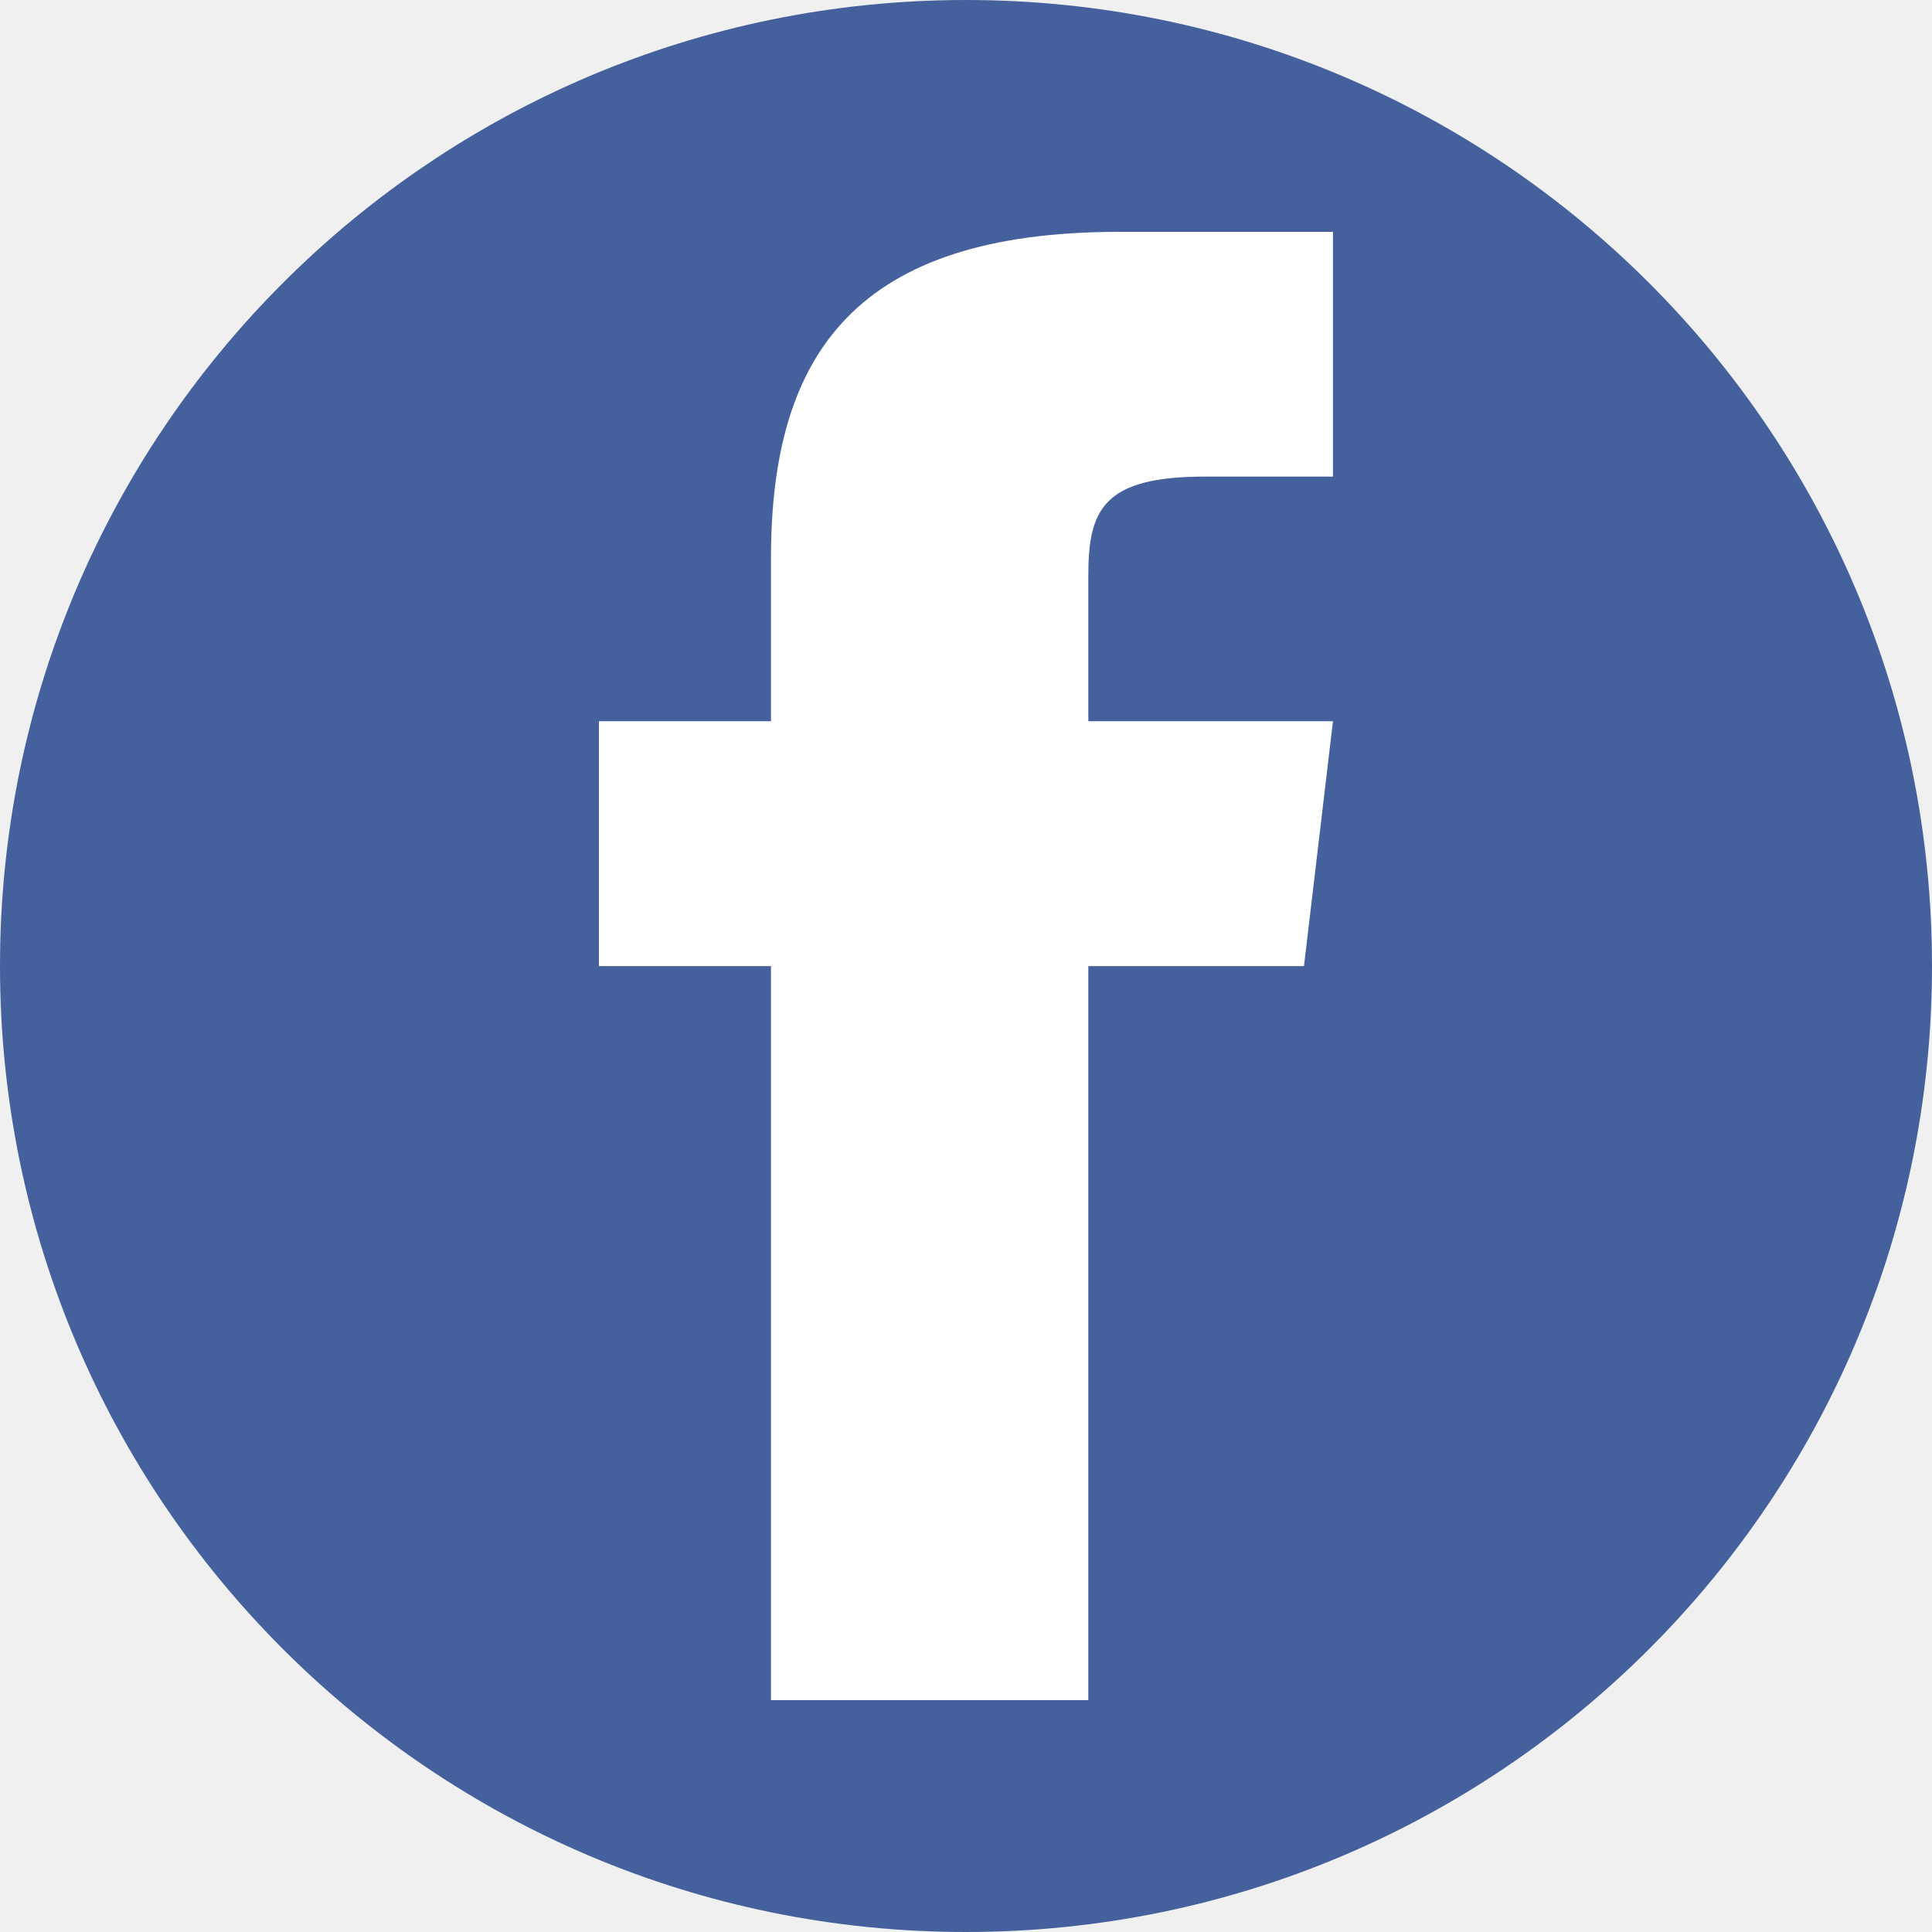
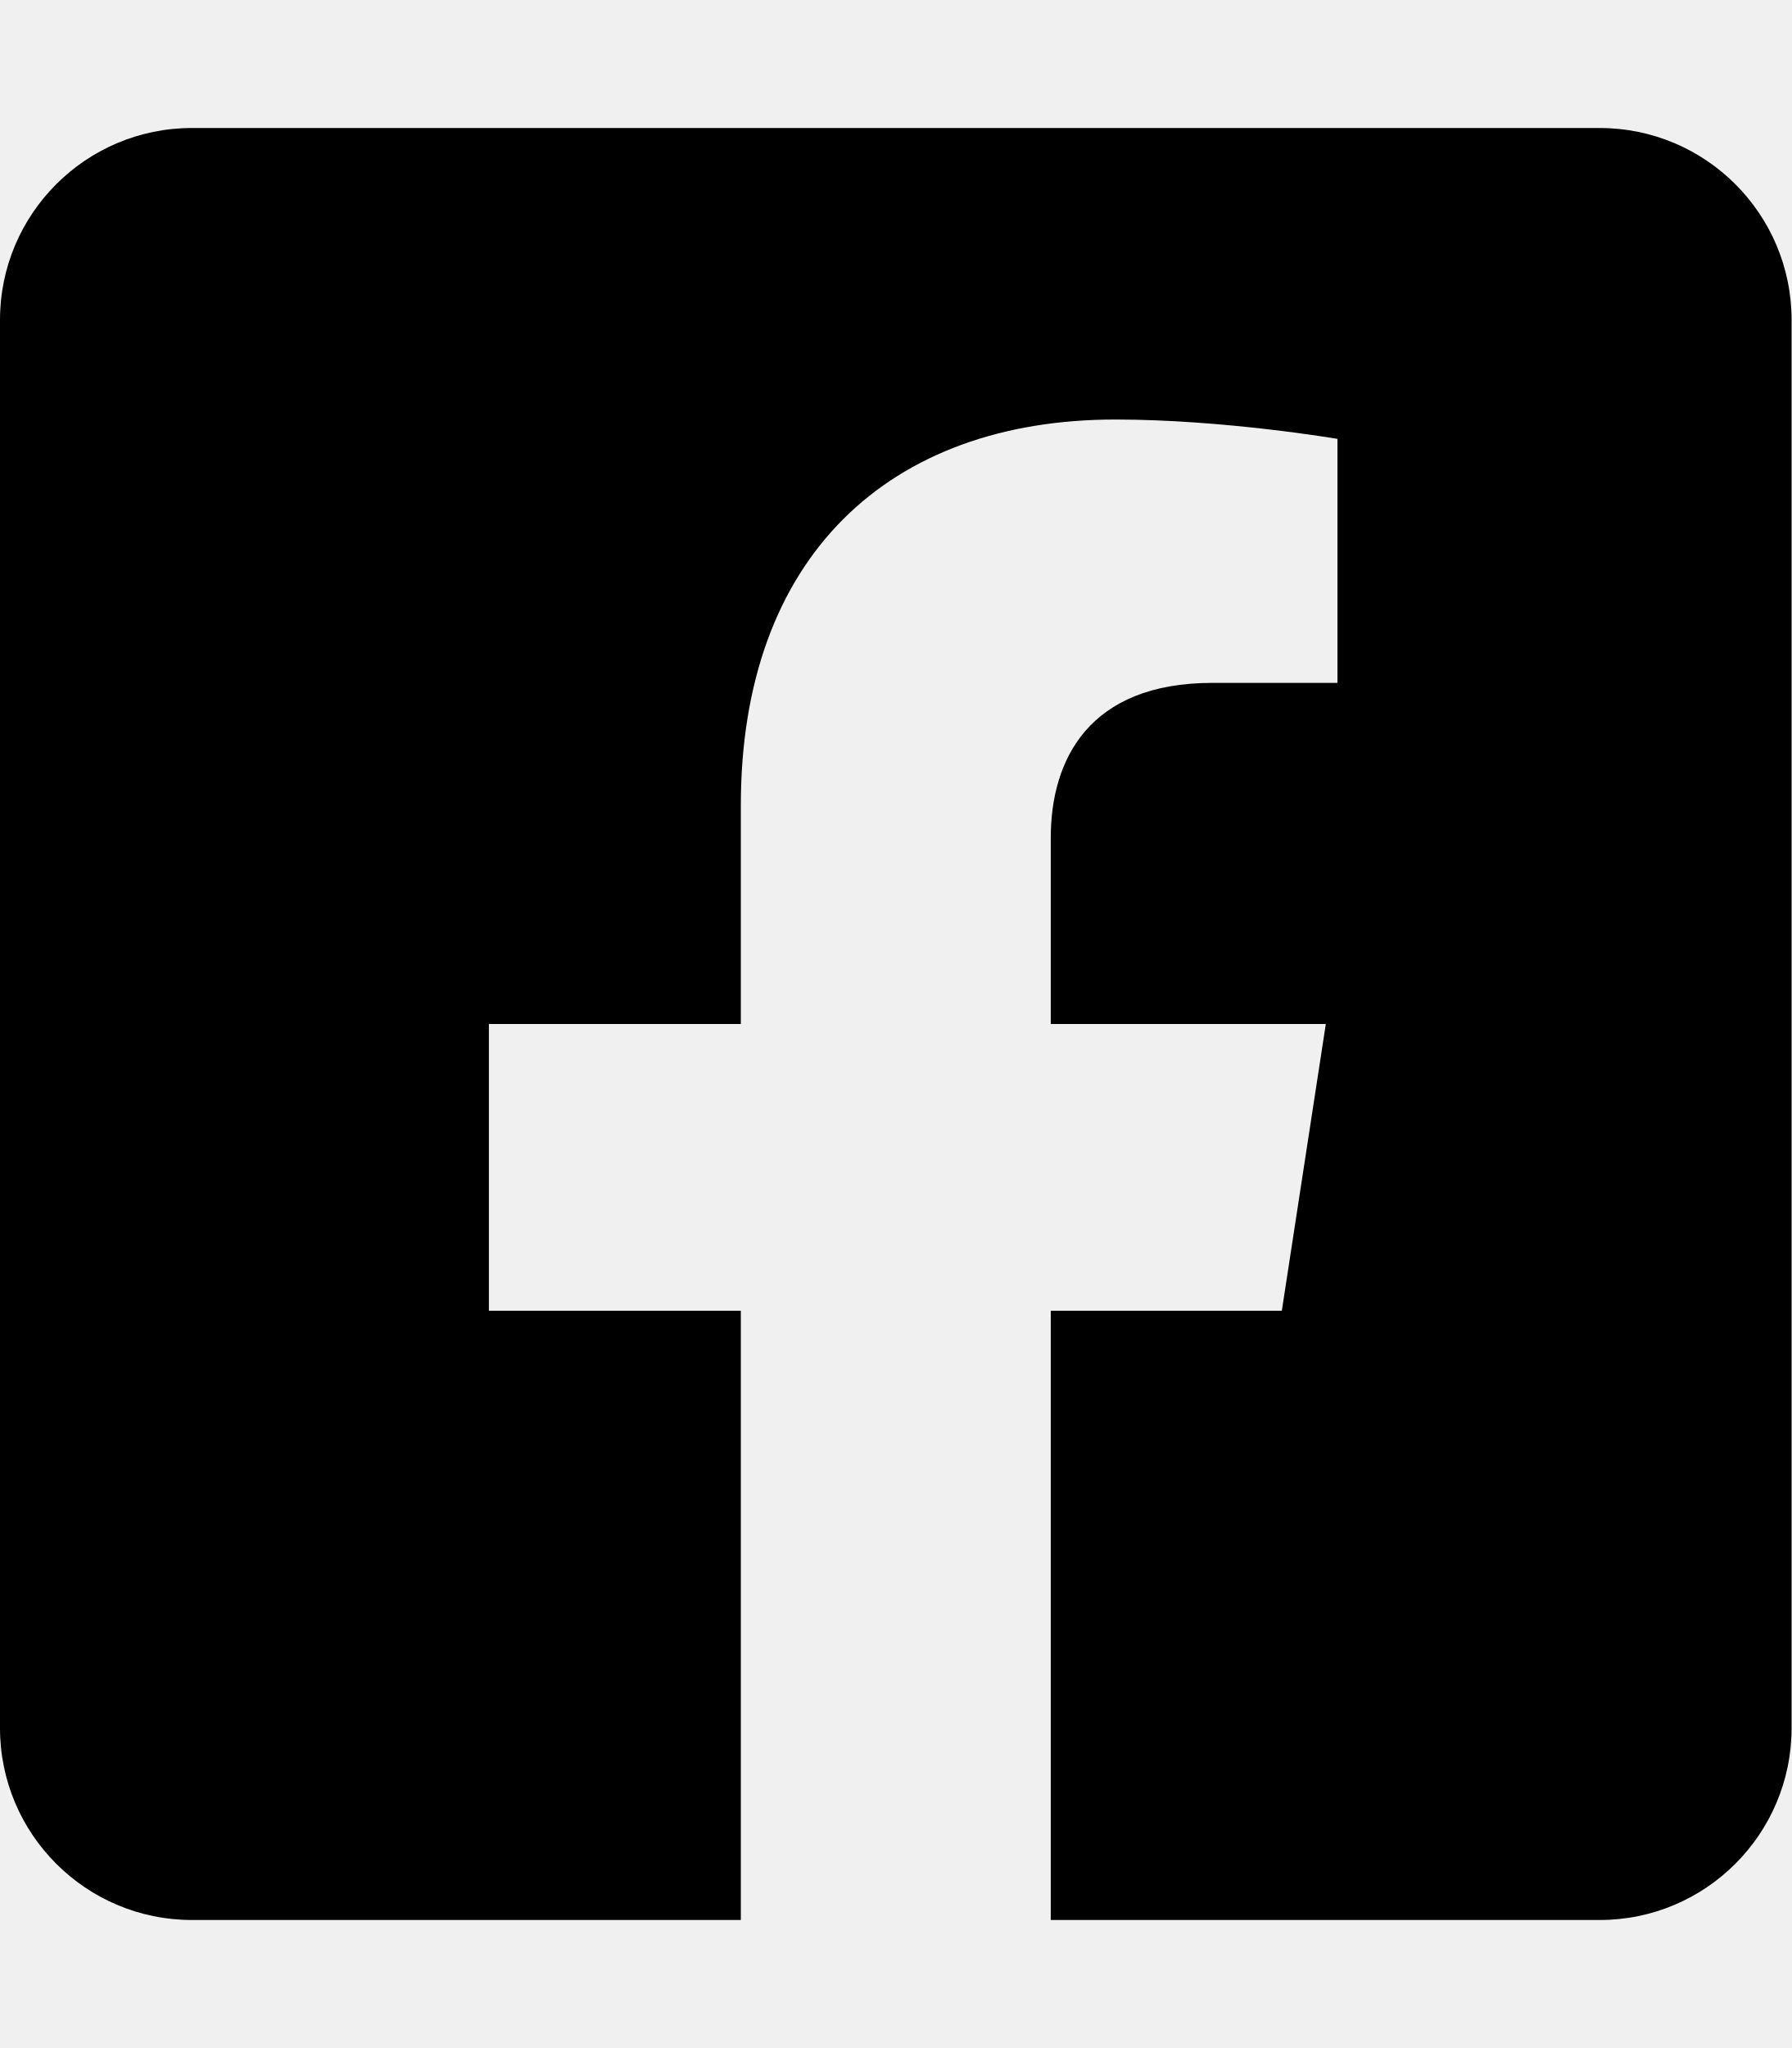
- <svg xmlns="http://www.w3.org/2000/svg" height="500" id="svg2" version="1.1" width="500">
-   <defs id="defs4" />
-   <g id="layer1" transform="translate(0,-552.3622)">
-     <rect height="500" id="rect3758-1" rx="250" ry="250" style="fill:#45619d;fill-opacity:1;stroke:none" width="500" x="0" y="552.362" />
-     <path d="M 289.688 60 C 221.903 60 199.531 91.101 199.531 144.438 L 199.531 186.656 L 155 186.656 L 155 250.031 L 199.531 250.031 L 199.531 440 L 281.656 440 L 281.656 250.031 L 337.469 250.031 L 344.969 186.656 L 281.656 186.656 L 281.656 149 C 281.656 131.98 285.391 123.344 311.812 123.344 L 344.969 123.344 L 344.969 60 L 289.688 60 z " id="rect2989-1" style="fill:#ffffff;fill-opacity:1;stroke:none" transform="translate(0,552.3622)" />
-   </g>
+ <svg xmlns="http://www.w3.org/2000/svg" aria-hidden="true" focusable="false" data-prefix="fab" data-icon="facebook-square" class="svg-inline--fa fa-facebook-square fa-w-14" role="img" viewBox="0 0 448 512">
+   <path fill="currentColor" d="M400 32H48A48 48 0 0 0 0 80v352a48 48 0 0 0 48 48h137.25V327.69h-63V256h63v-54.64c0-62.15 37-96.48 93.67-96.48 27.14 0 55.52 4.84 55.52 4.84v61h-31.27c-30.81 0-40.42 19.12-40.42 38.73V256h68.78l-11 71.69h-57.78V480H400a48 48 0 0 0 48-48V80a48 48 0 0 0-48-48z" />
</svg>
